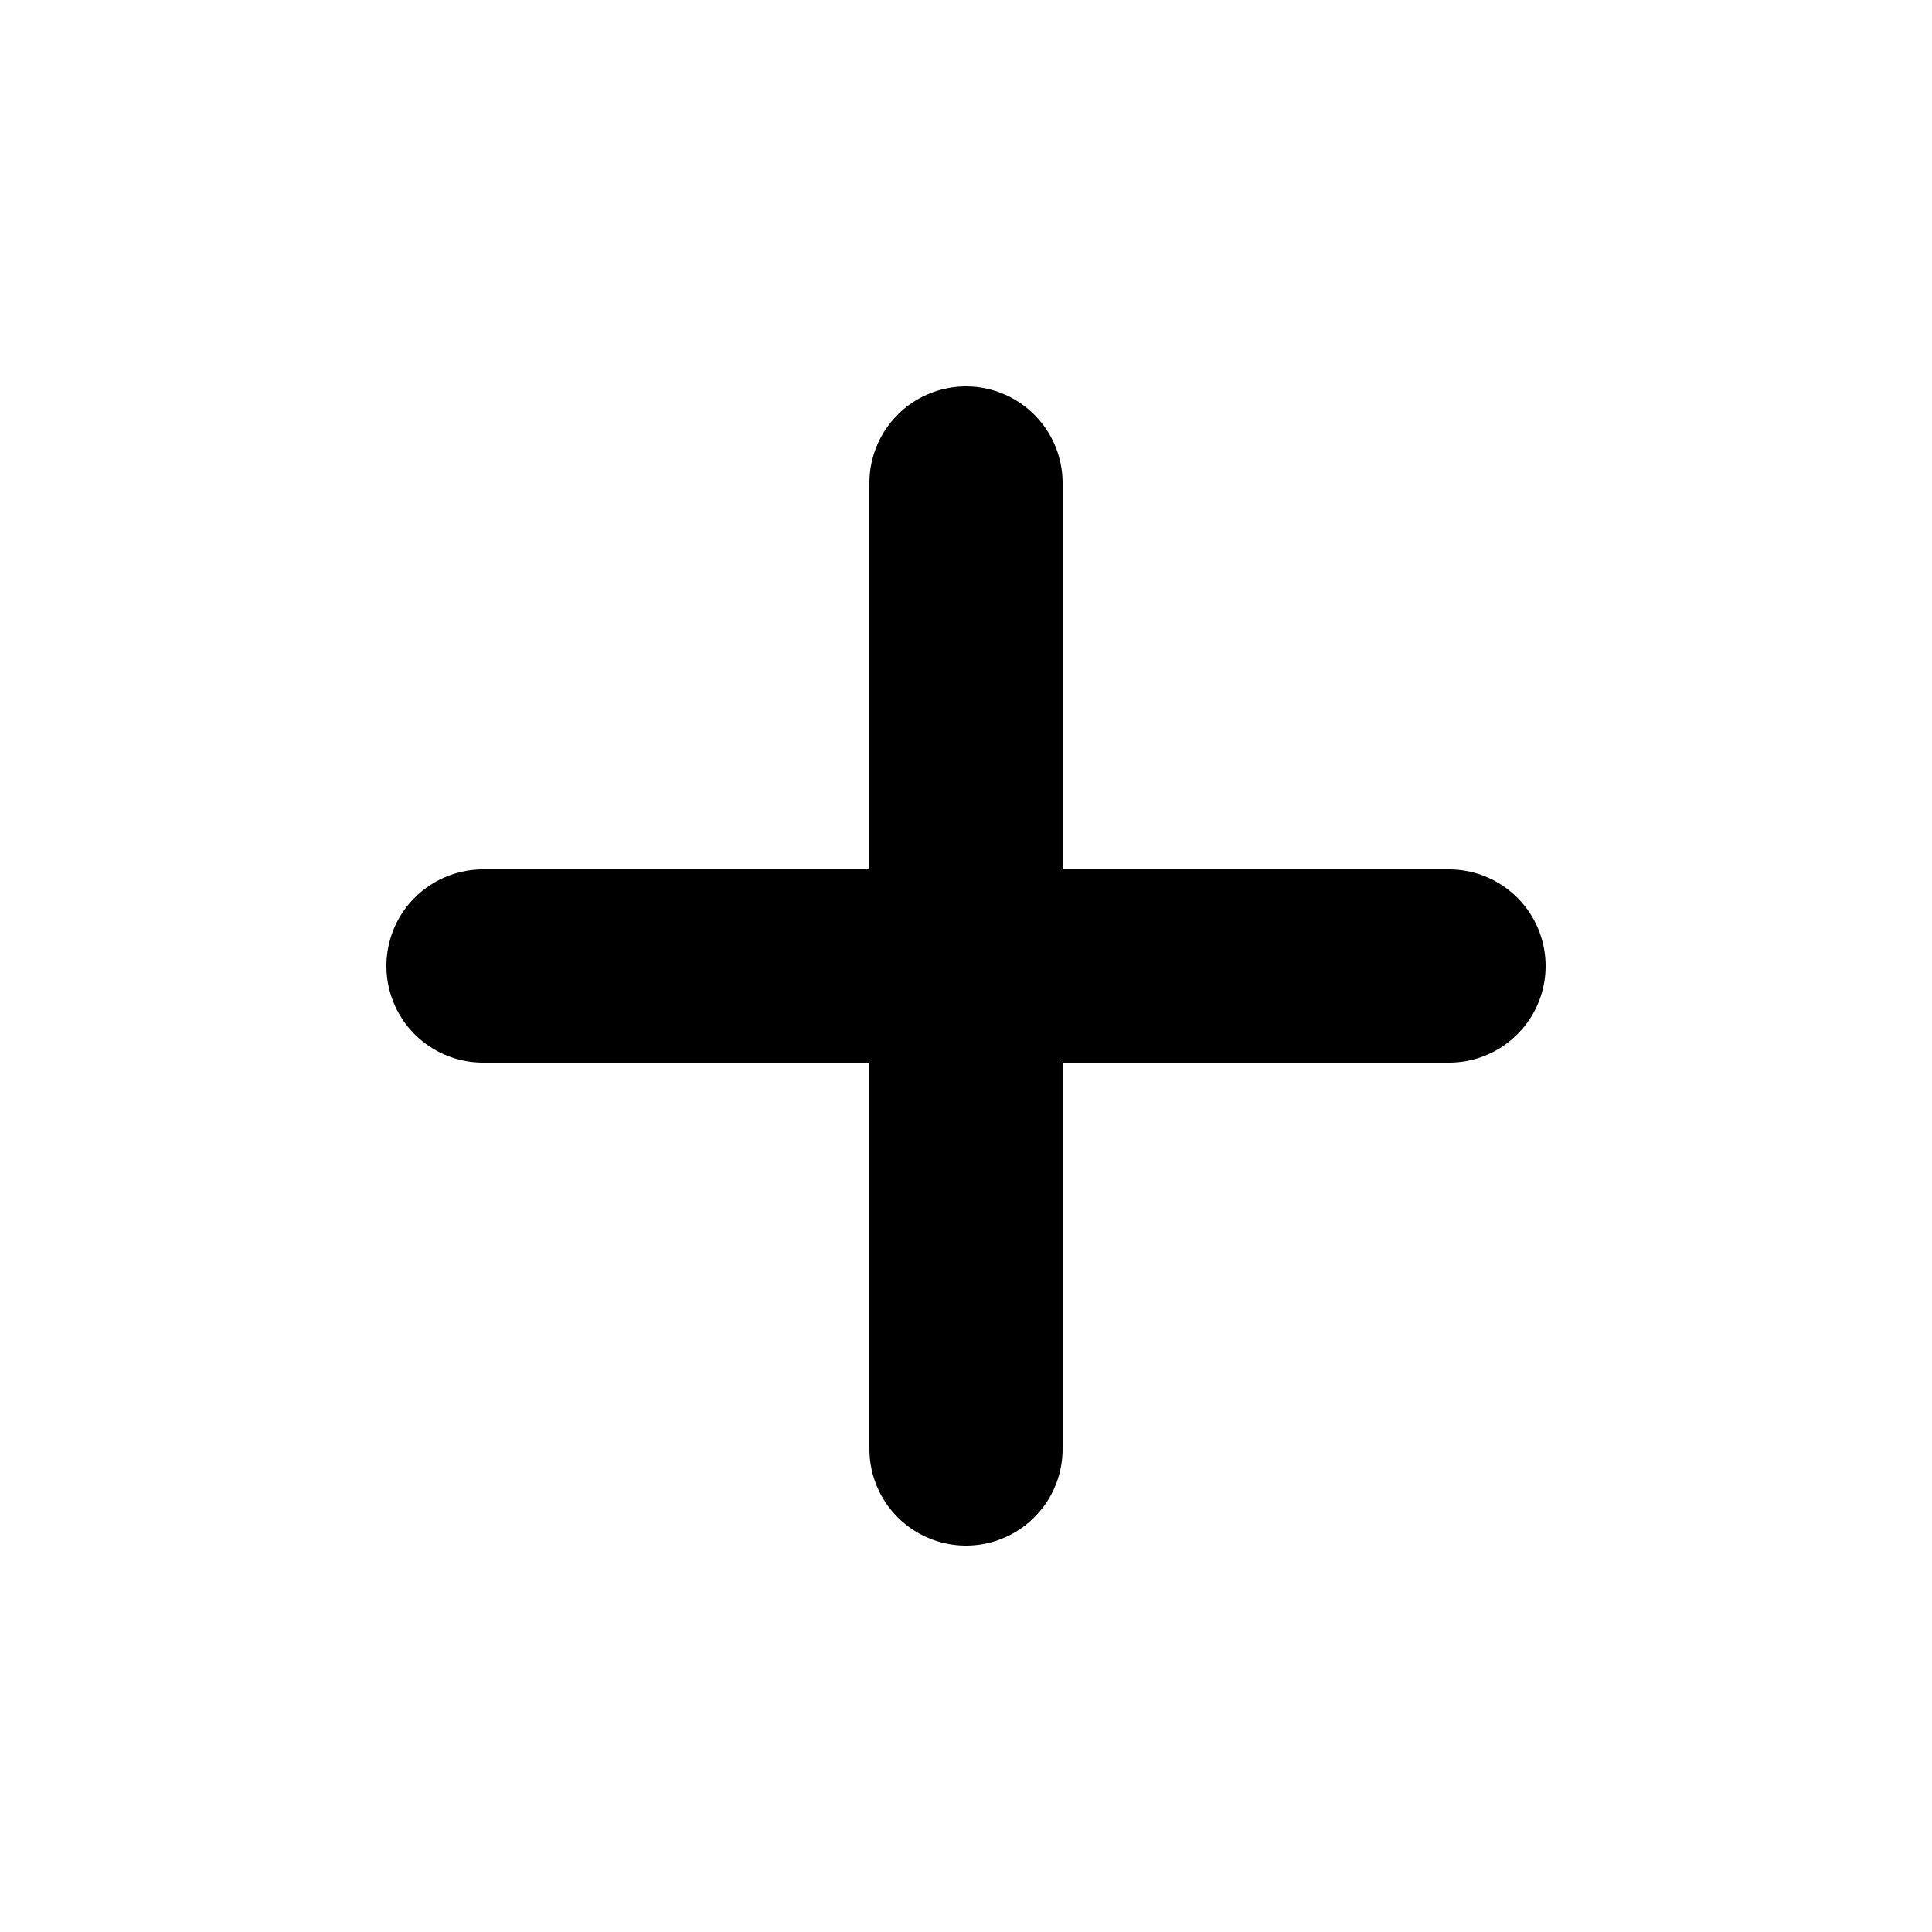
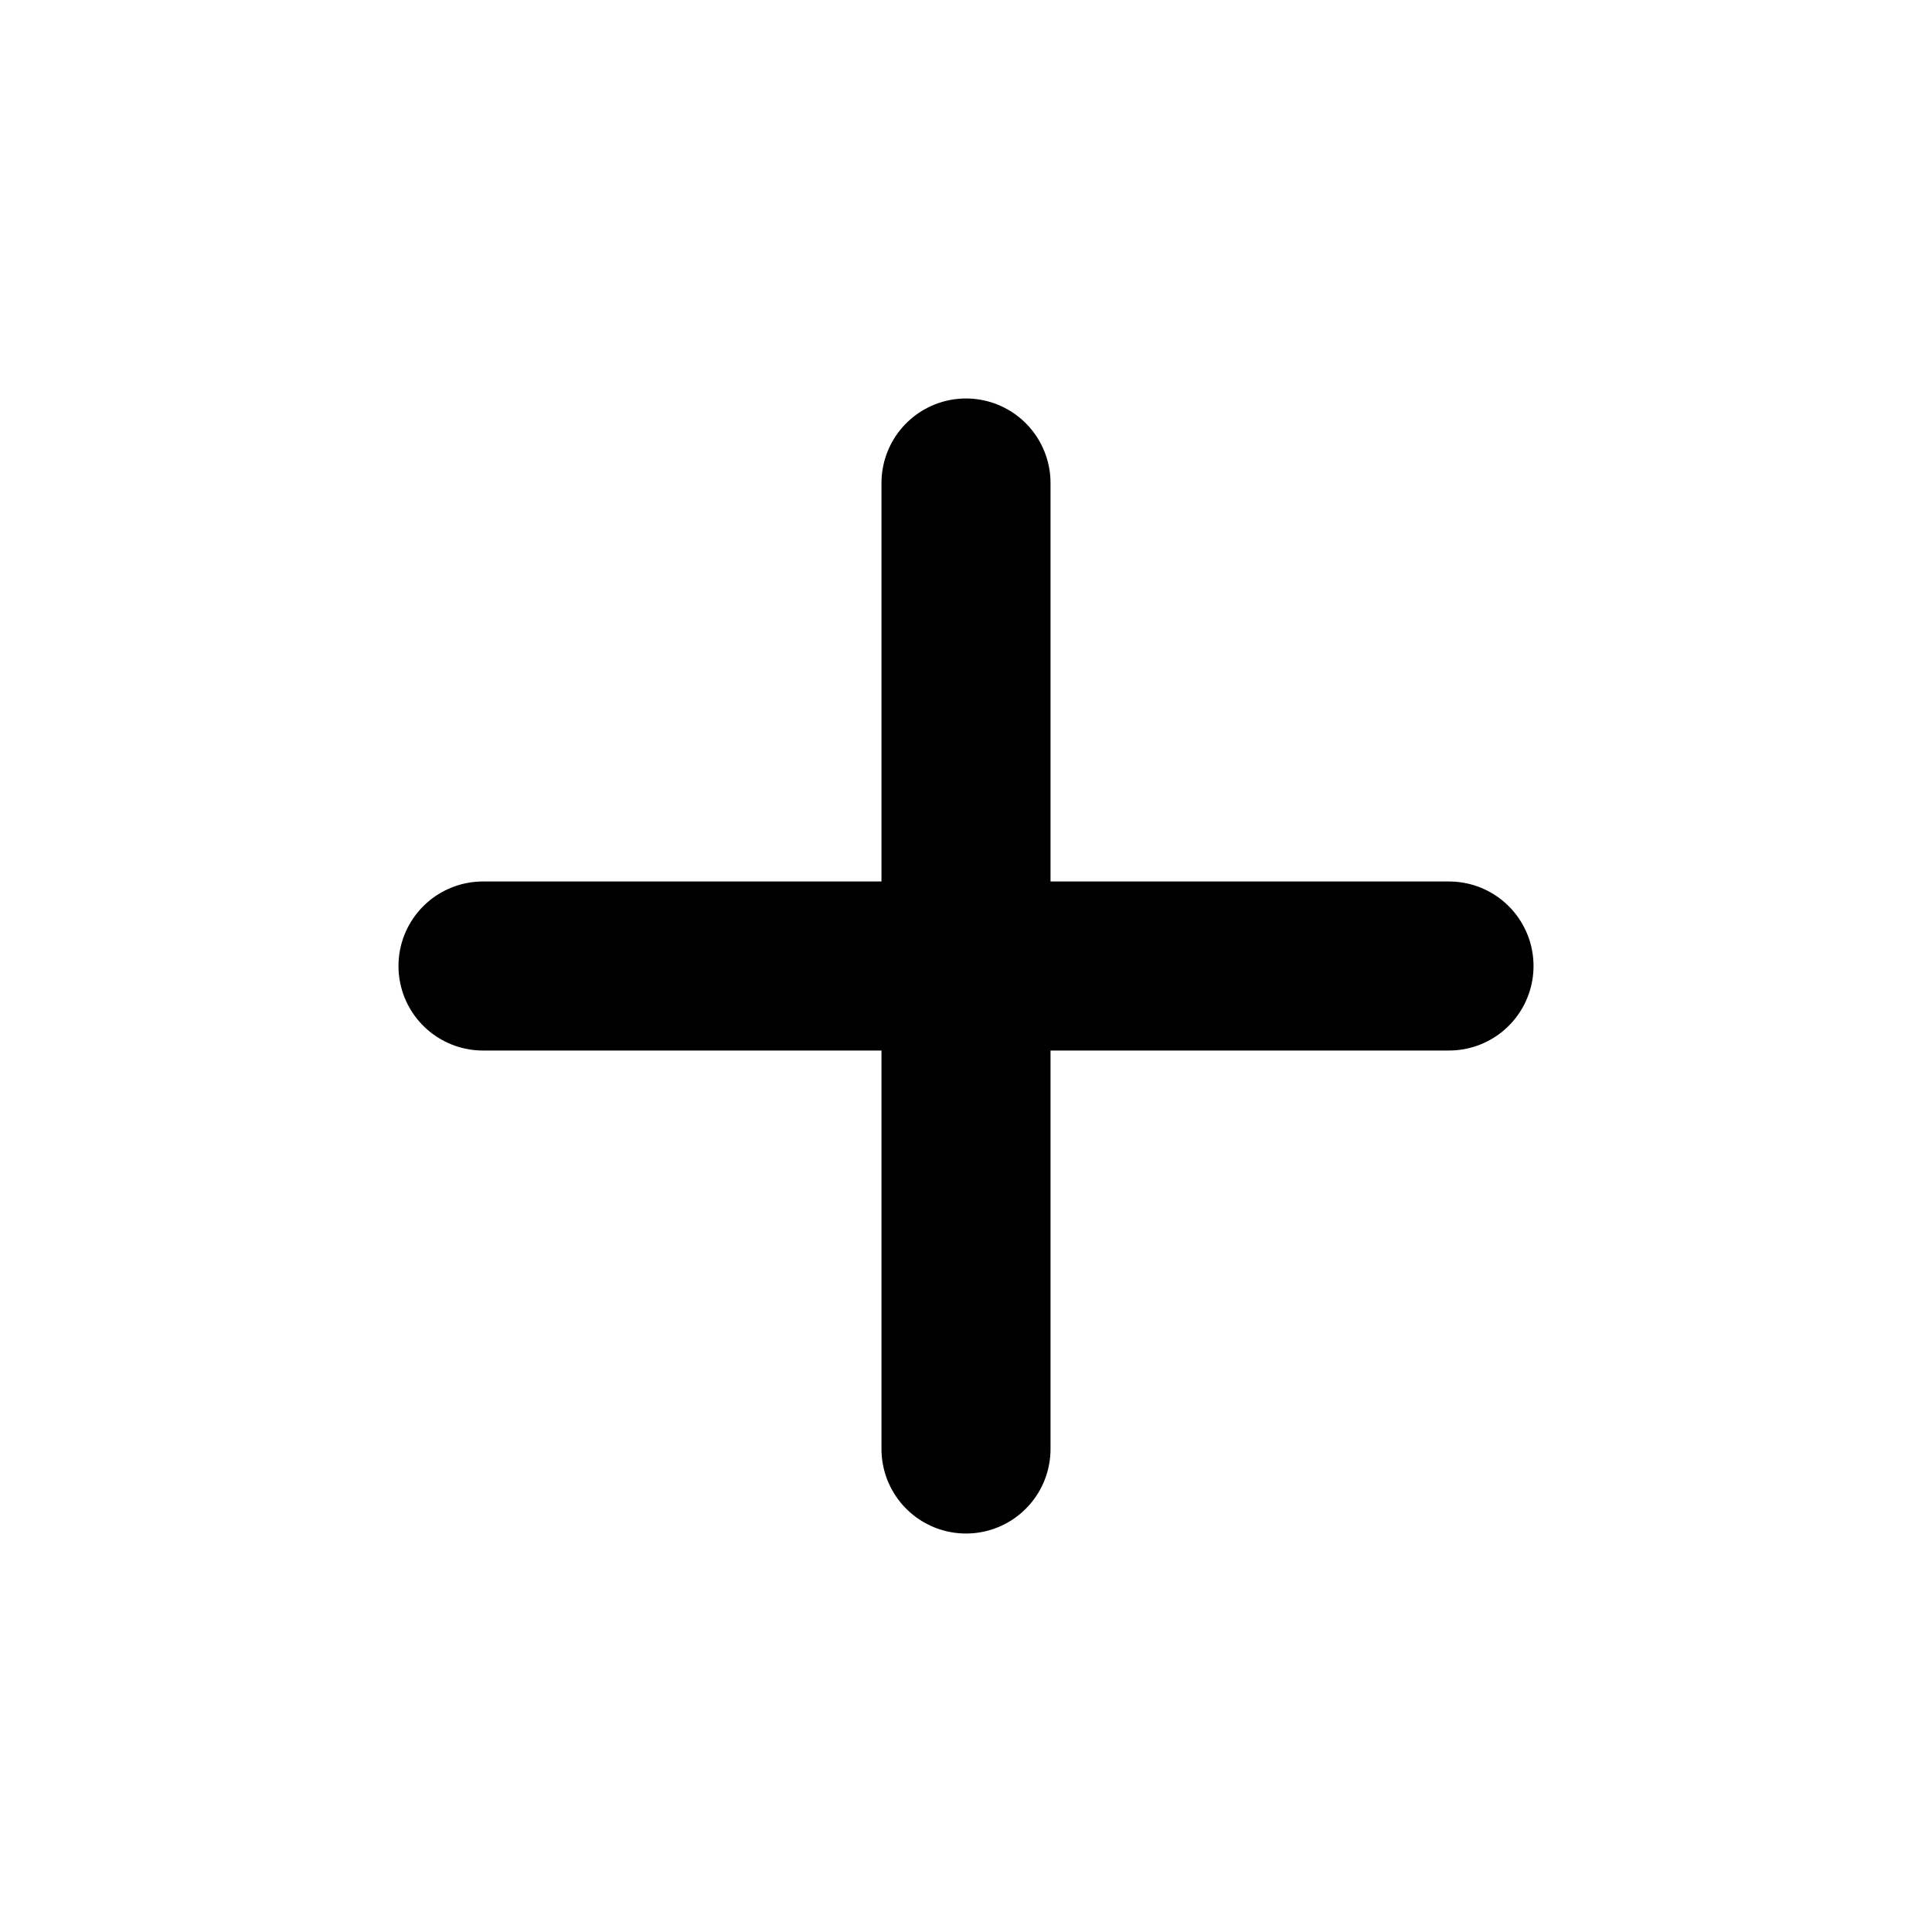
- <svg xmlns="http://www.w3.org/2000/svg" width="24" height="24" viewBox="0 0 24 24" fill="none" stroke="currentColor" stroke-width="2.4" stroke-linecap="round">
+ <svg xmlns="http://www.w3.org/2000/svg" width="24" height="24" viewBox="0 0 24 24" fill="none" stroke="currentColor" stroke-width="2.1" stroke-linecap="round">
  <path d="M12 6v12" />
  <path d="M6 12h12" />
</svg>
